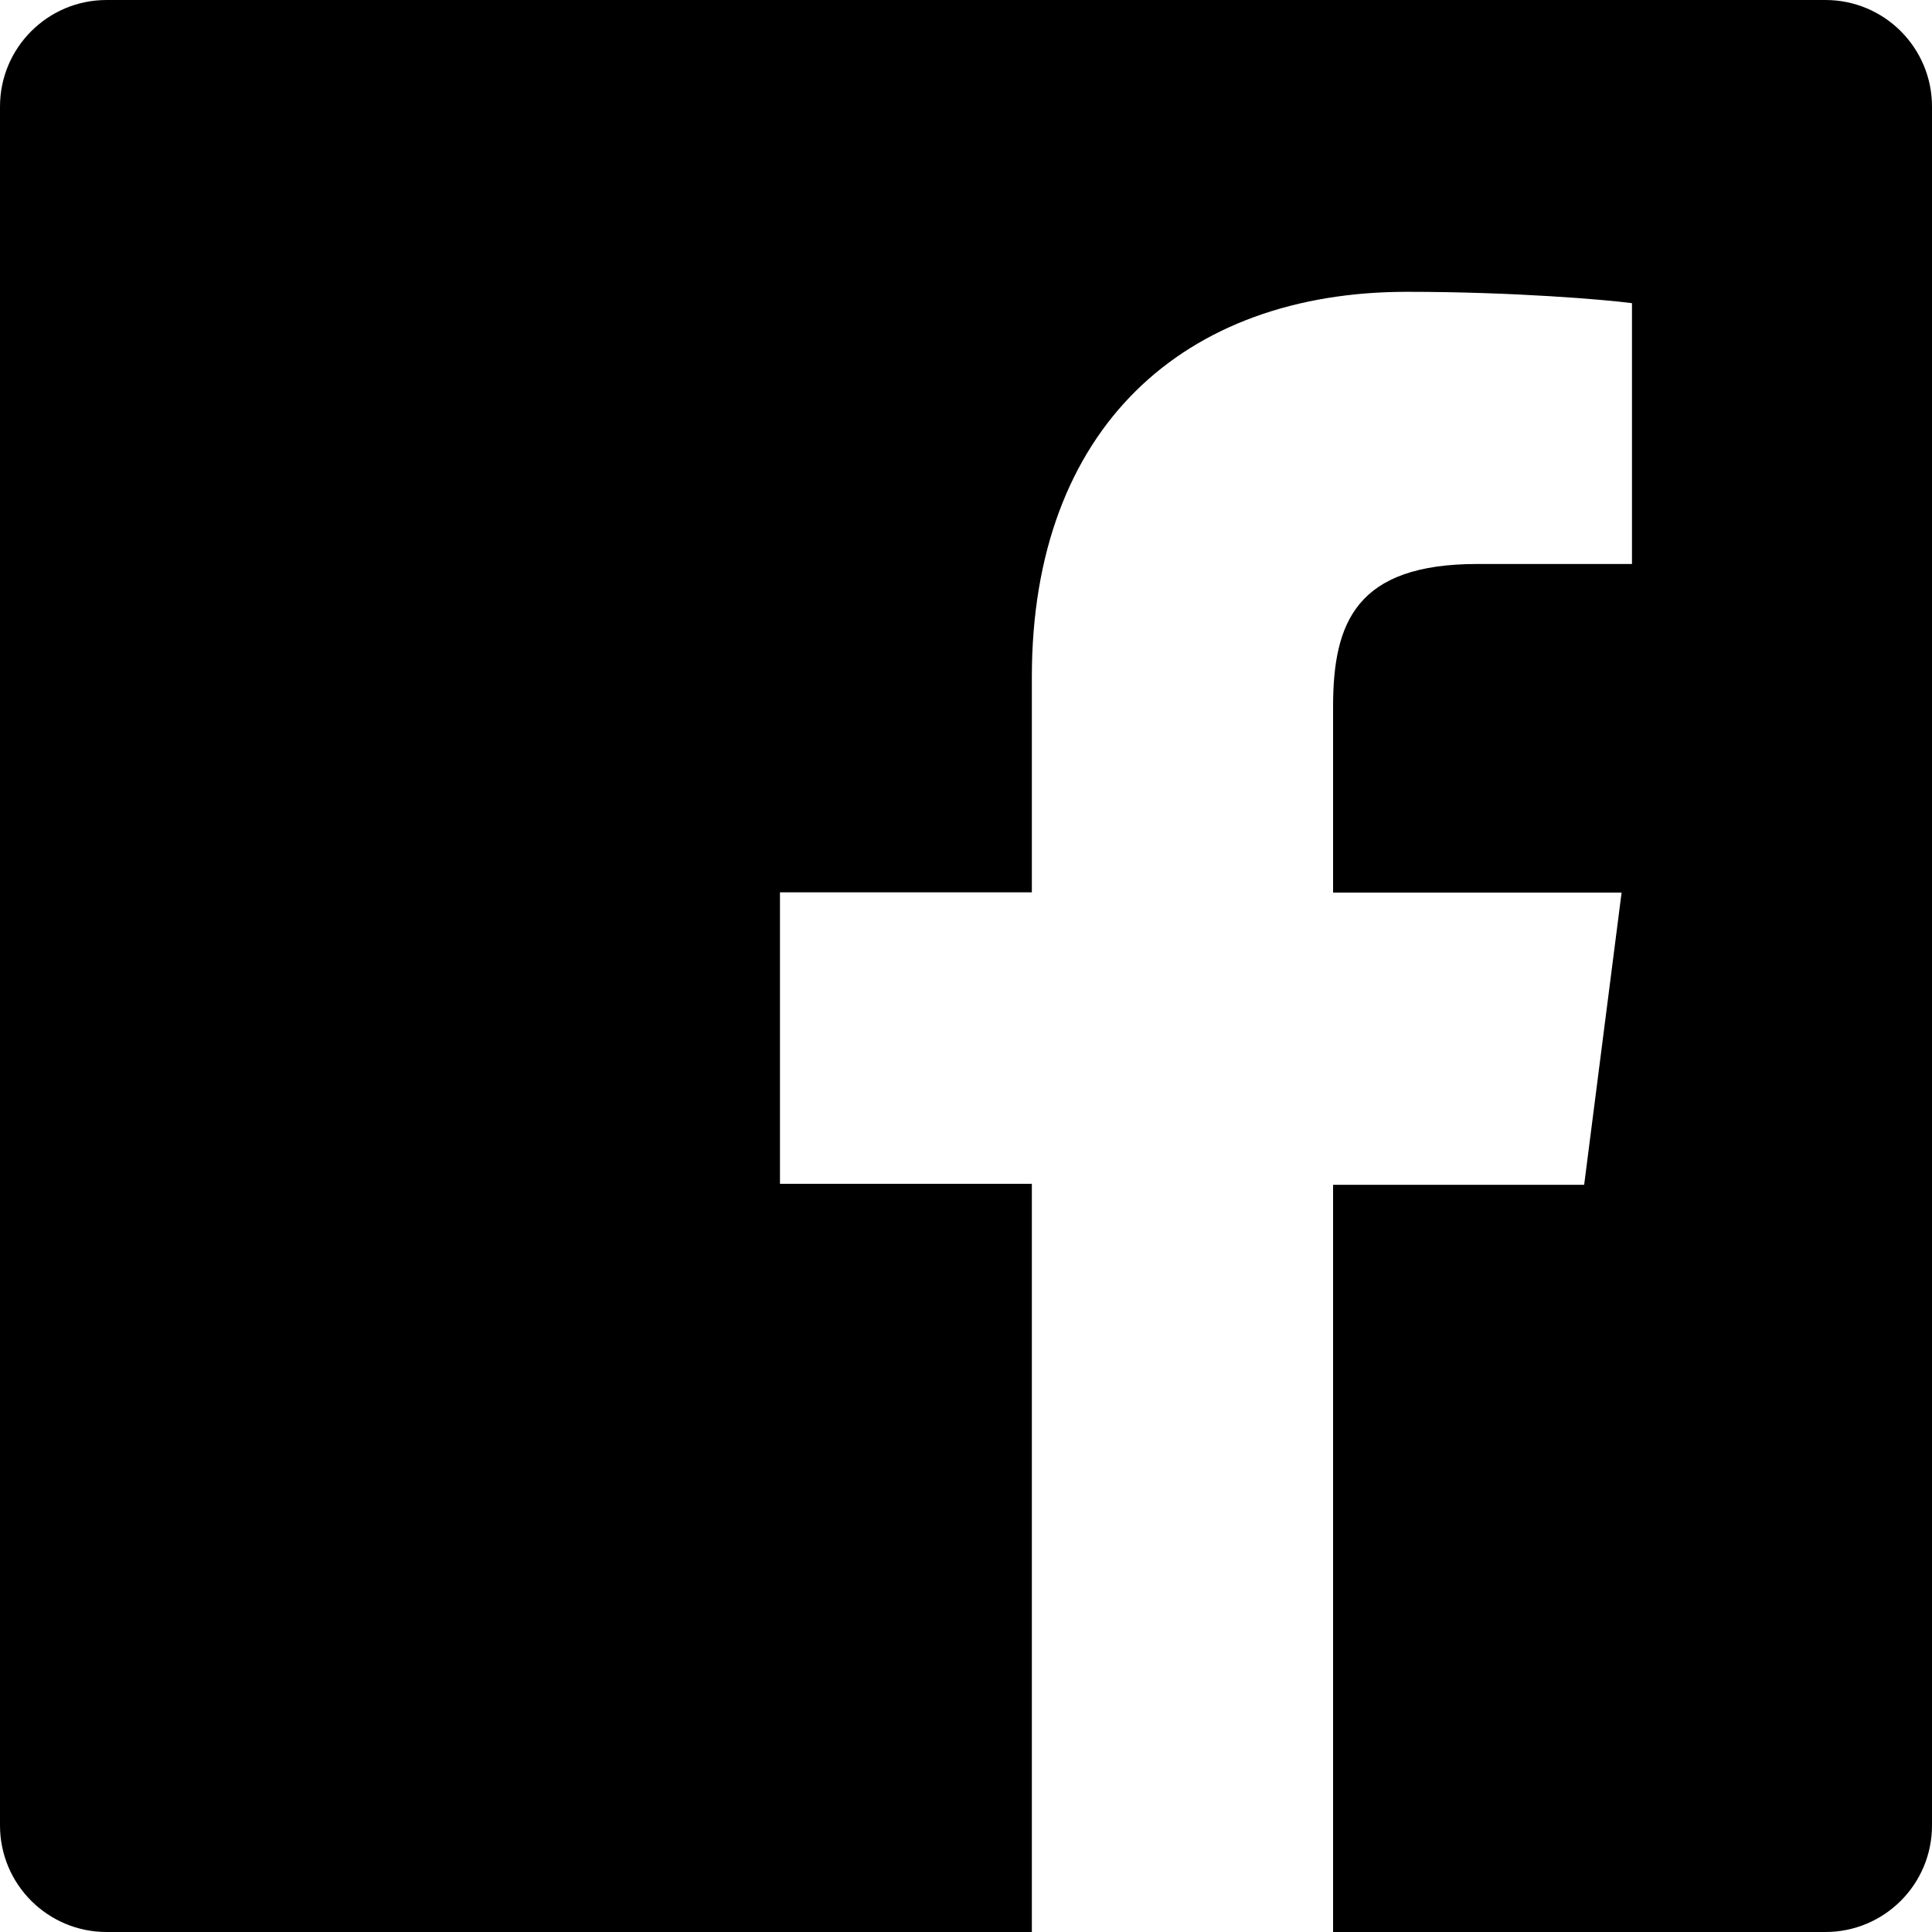
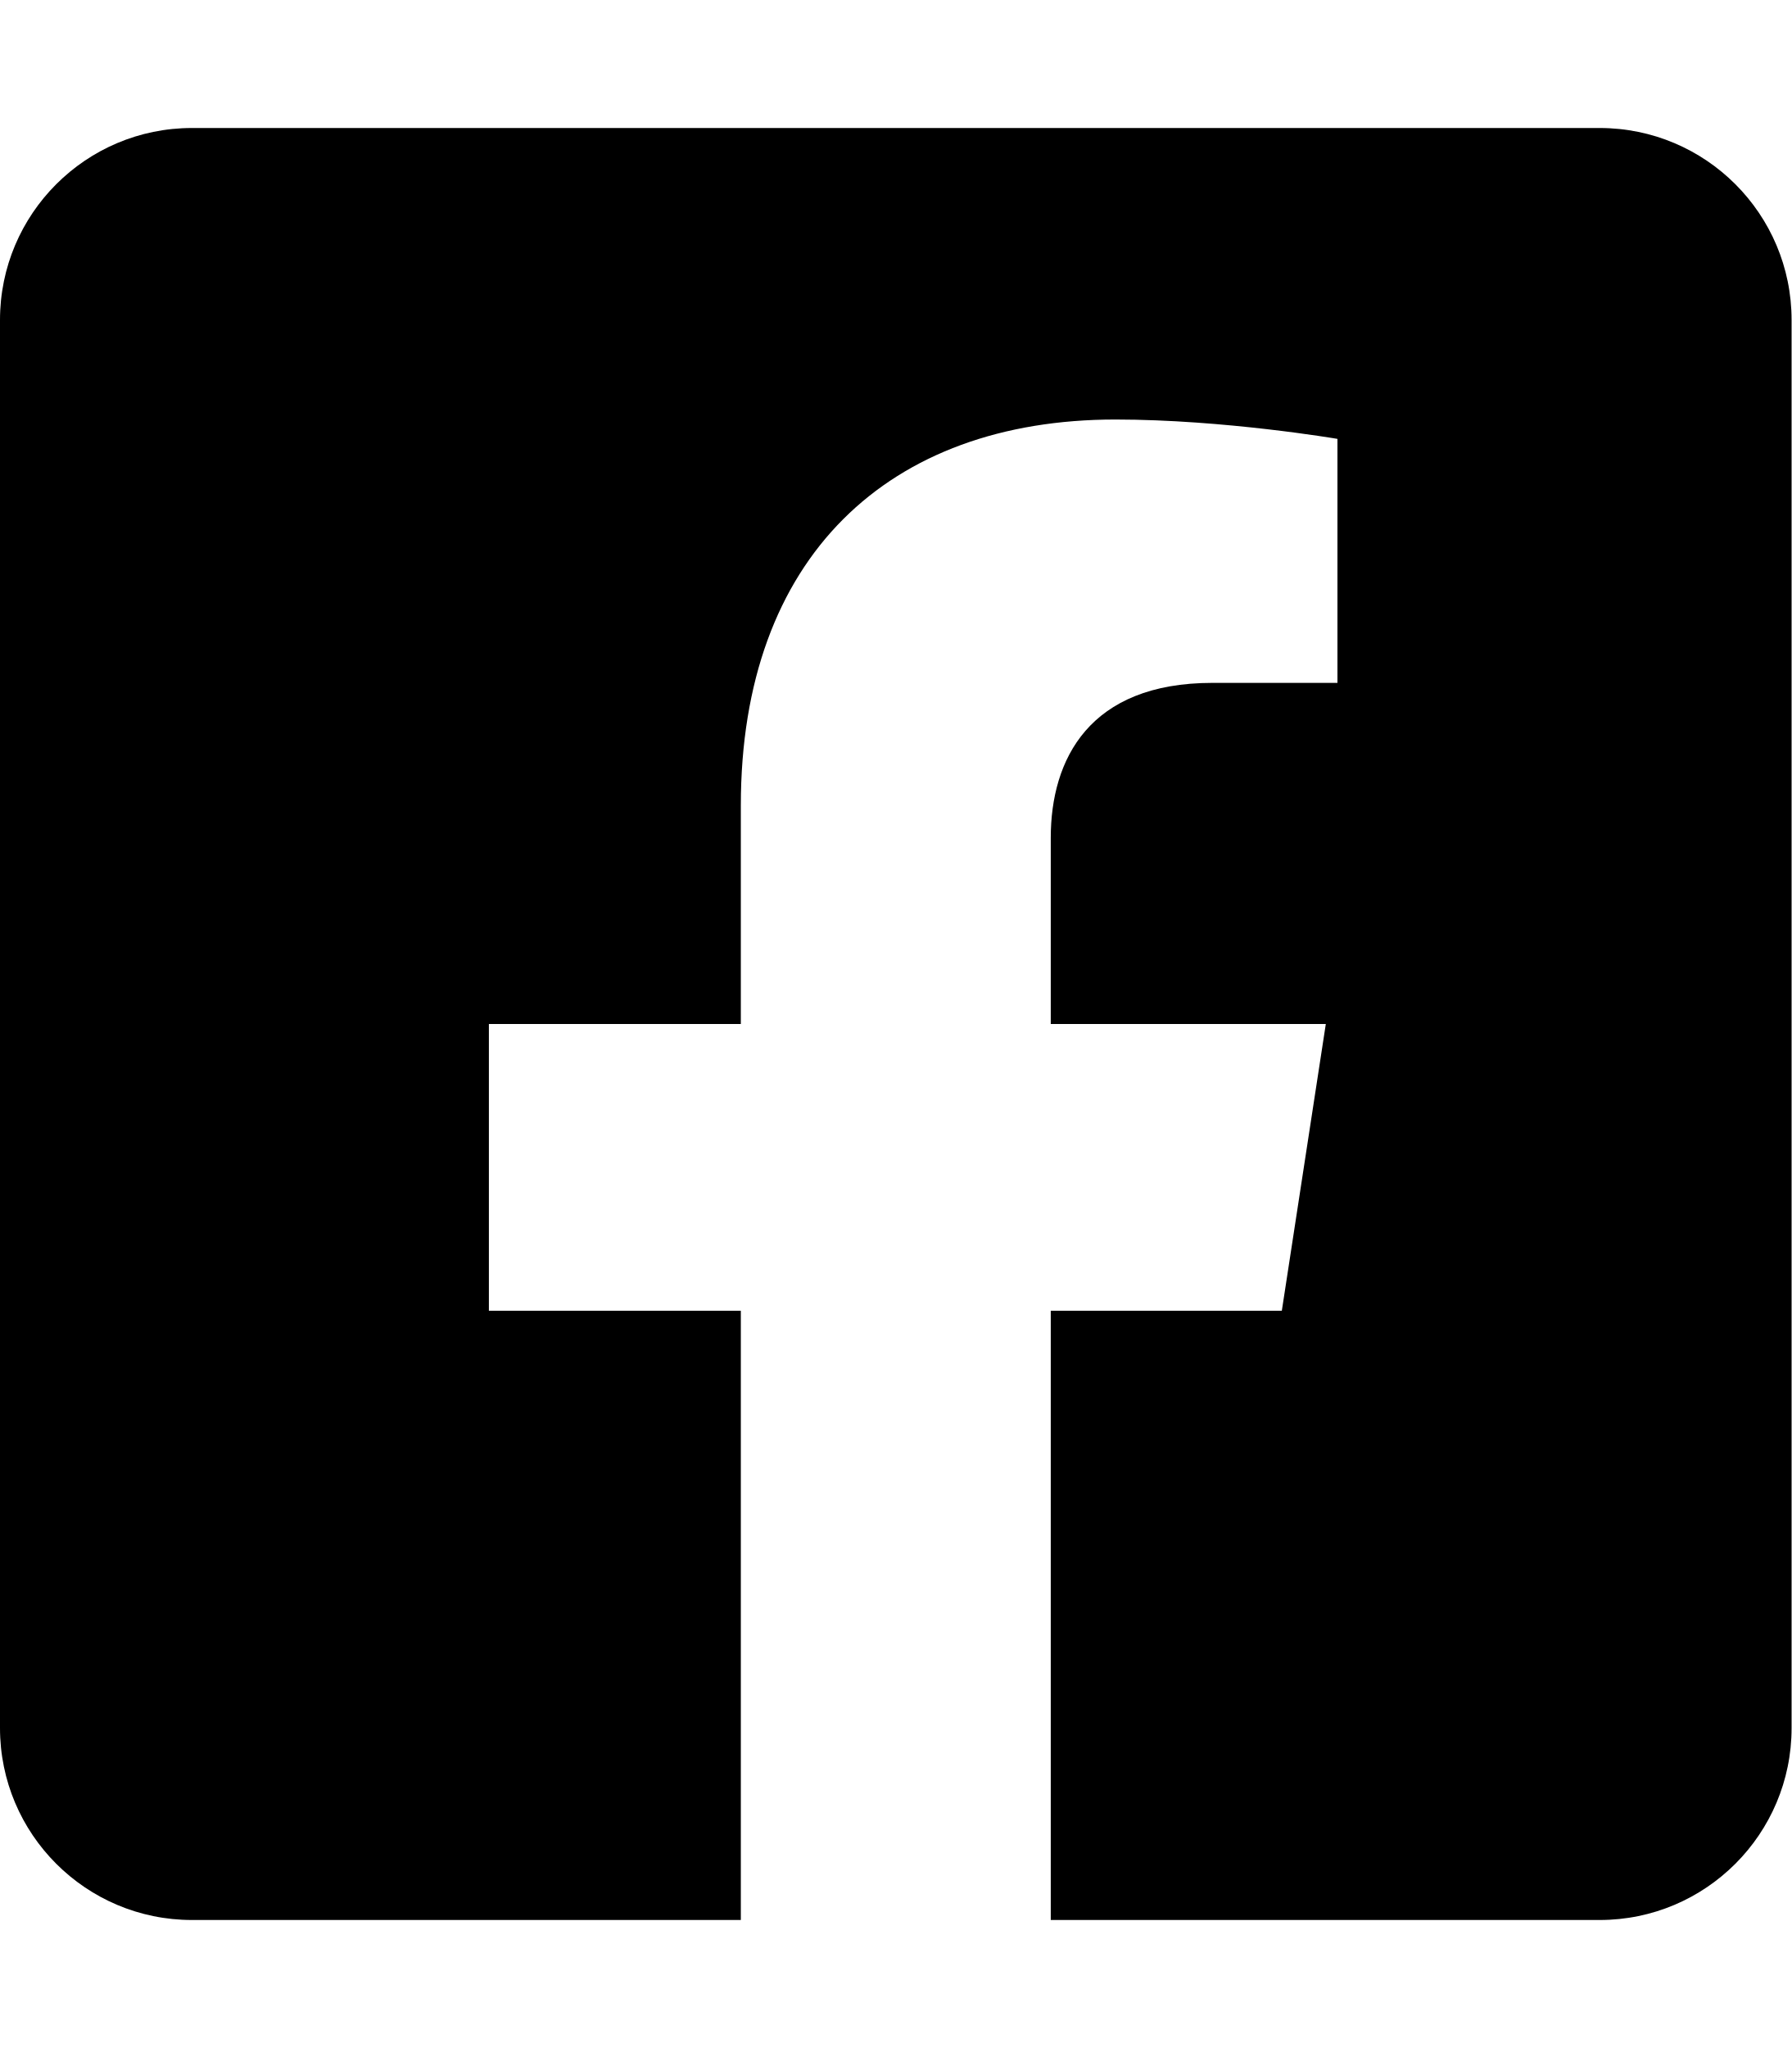
- <svg xmlns="http://www.w3.org/2000/svg" role="img" viewBox="0 0 24 24">
-   <path d="M22.676 0H1.324C.593 0 0 .593 0 1.324v21.352C0 23.408.593 24 1.324 24h11.494v-9.294H9.689v-3.621h3.129V8.41c0-3.099 1.894-4.785 4.659-4.785 1.325 0 2.464.097 2.796.141v3.24h-1.921c-1.5 0-1.792.721-1.792 1.771v2.311h3.584l-.465 3.63H16.56V24h6.115c.733 0 1.325-.592 1.325-1.324V1.324C24 .593 23.408 0 22.676 0" />
+ <svg xmlns="http://www.w3.org/2000/svg" aria-hidden="true" focusable="false" data-prefix="fab" data-icon="facebook-square" class="svg-inline--fa fa-facebook-square fa-w-14" role="img" viewBox="0 0 448 512">
+   <path fill="currentColor" d="M400 32H48A48 48 0 0 0 0 80v352a48 48 0 0 0 48 48h137.25V327.69h-63V256h63v-54.64c0-62.15 37-96.48 93.67-96.48 27.14 0 55.52 4.84 55.52 4.84v61h-31.27c-30.81 0-40.42 19.12-40.42 38.73V256h68.78l-11 71.69h-57.78V480H400a48 48 0 0 0 48-48V80a48 48 0 0 0-48-48z" />
</svg>
